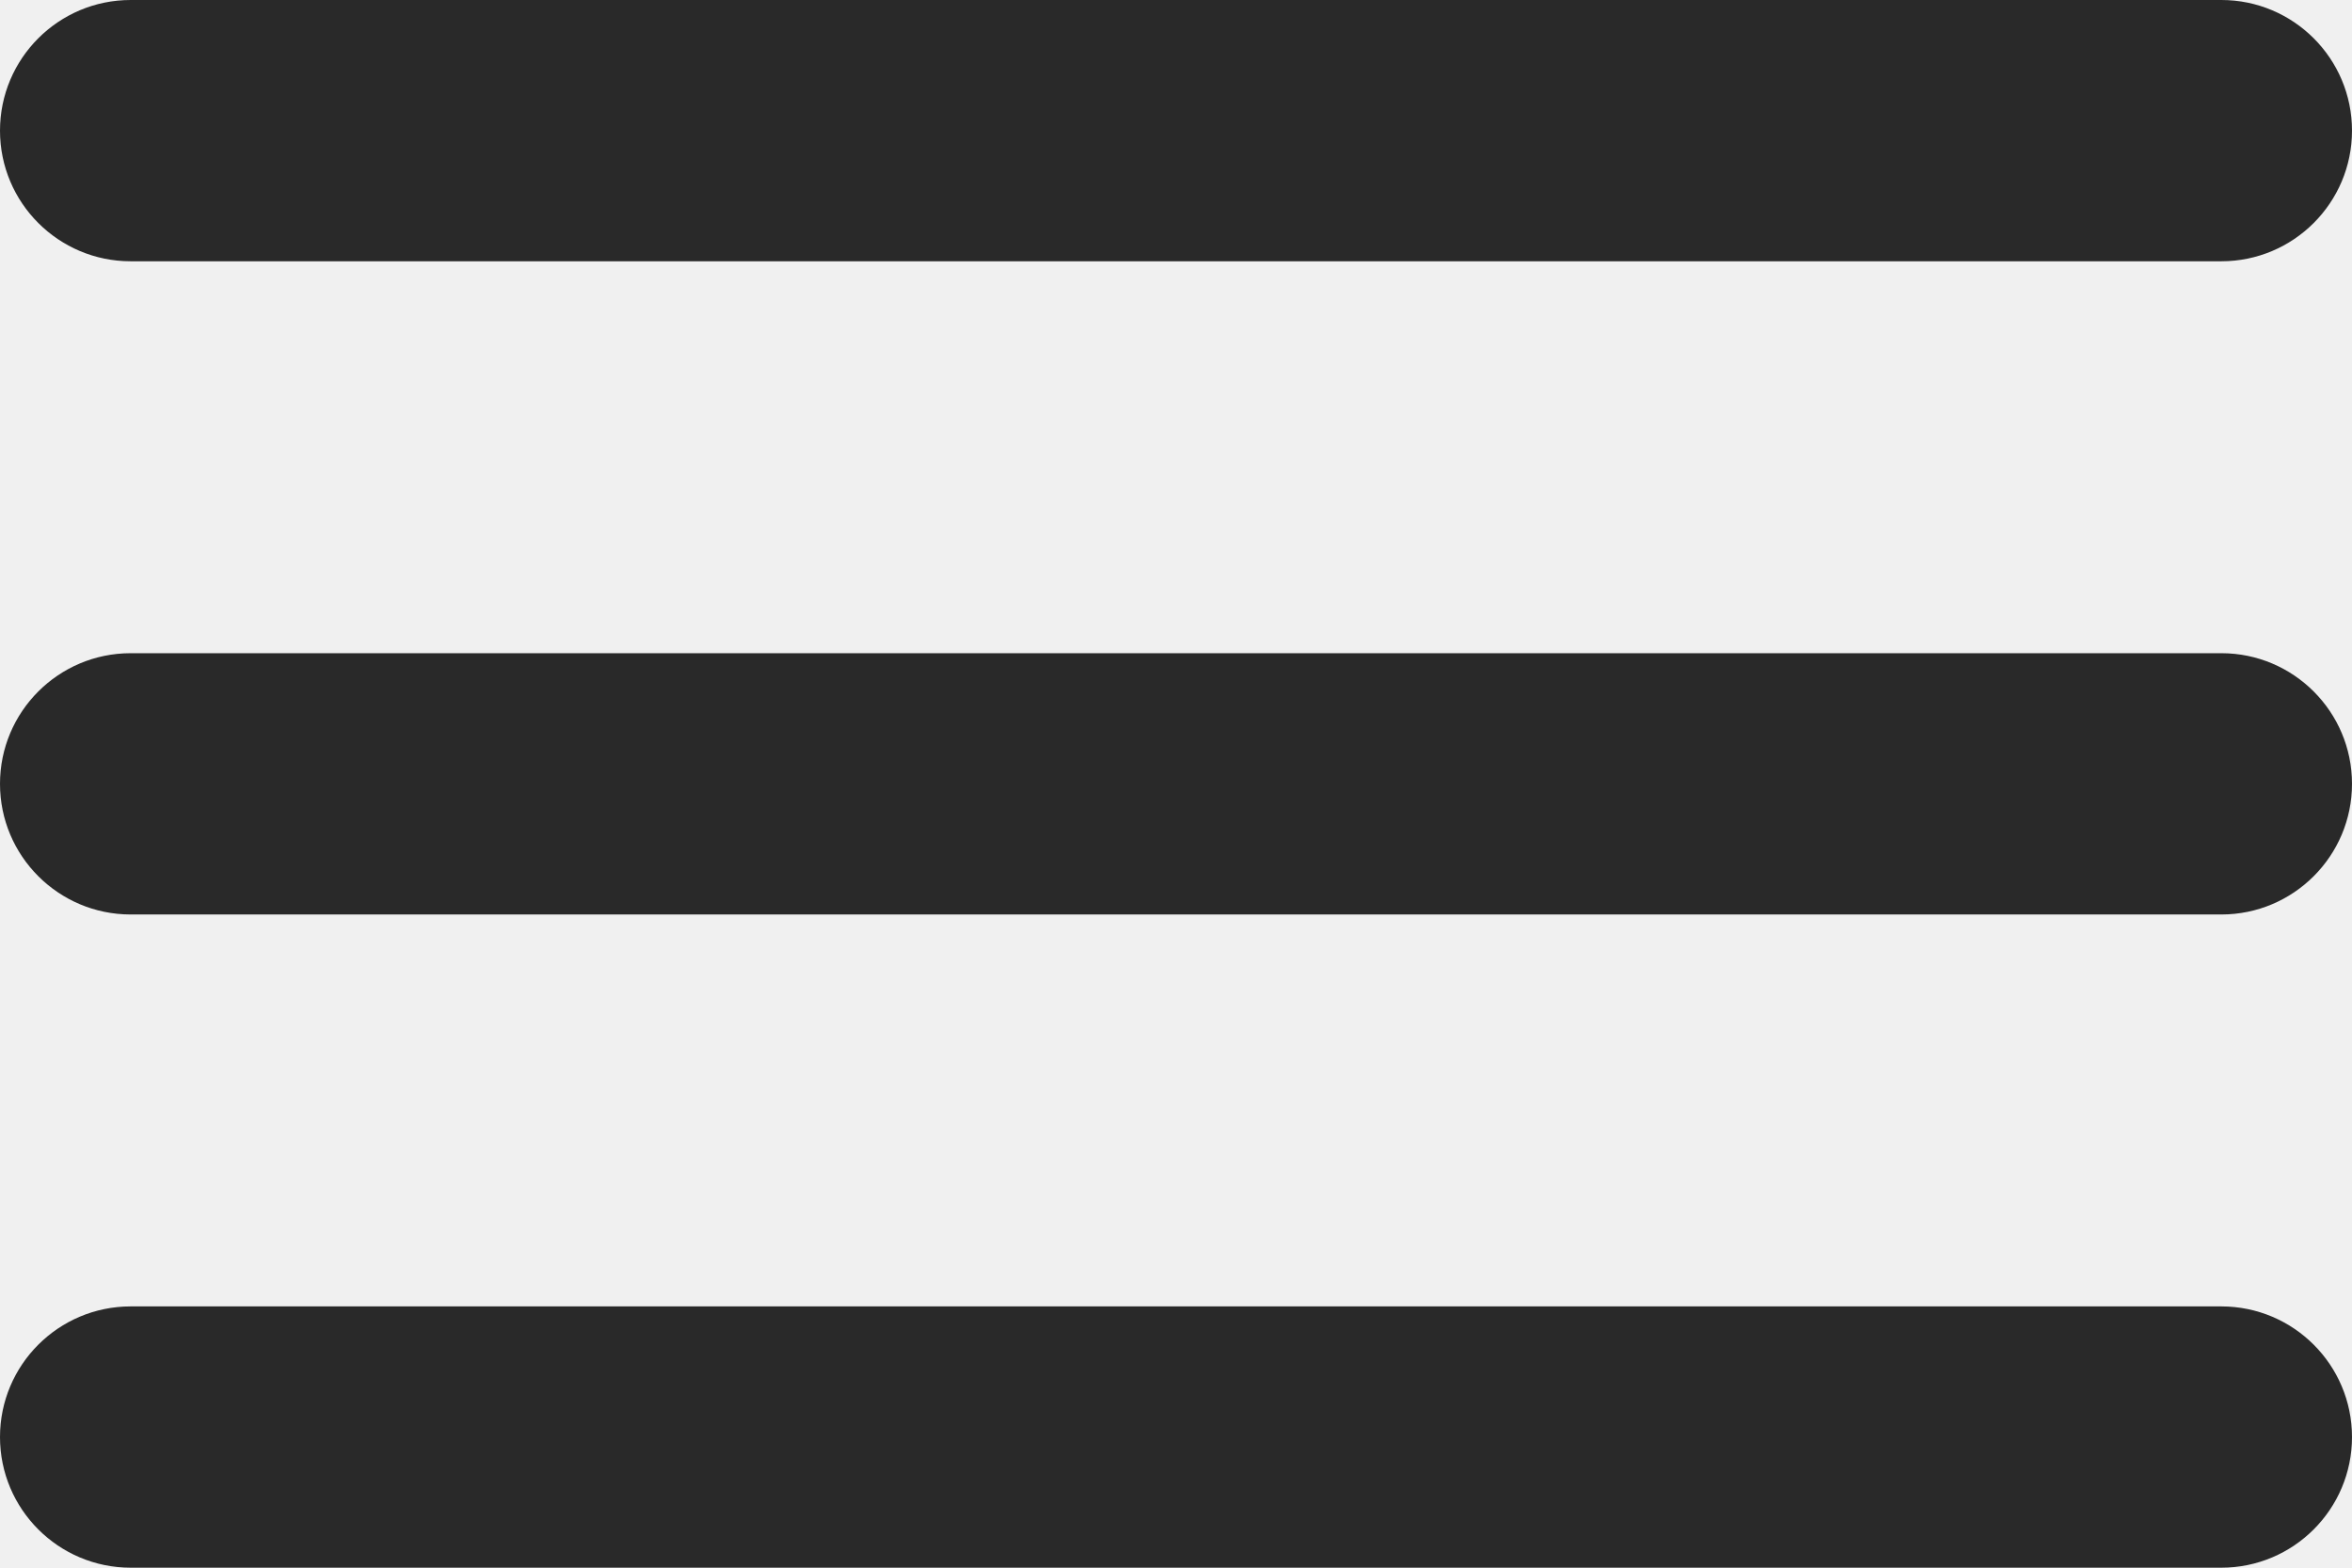
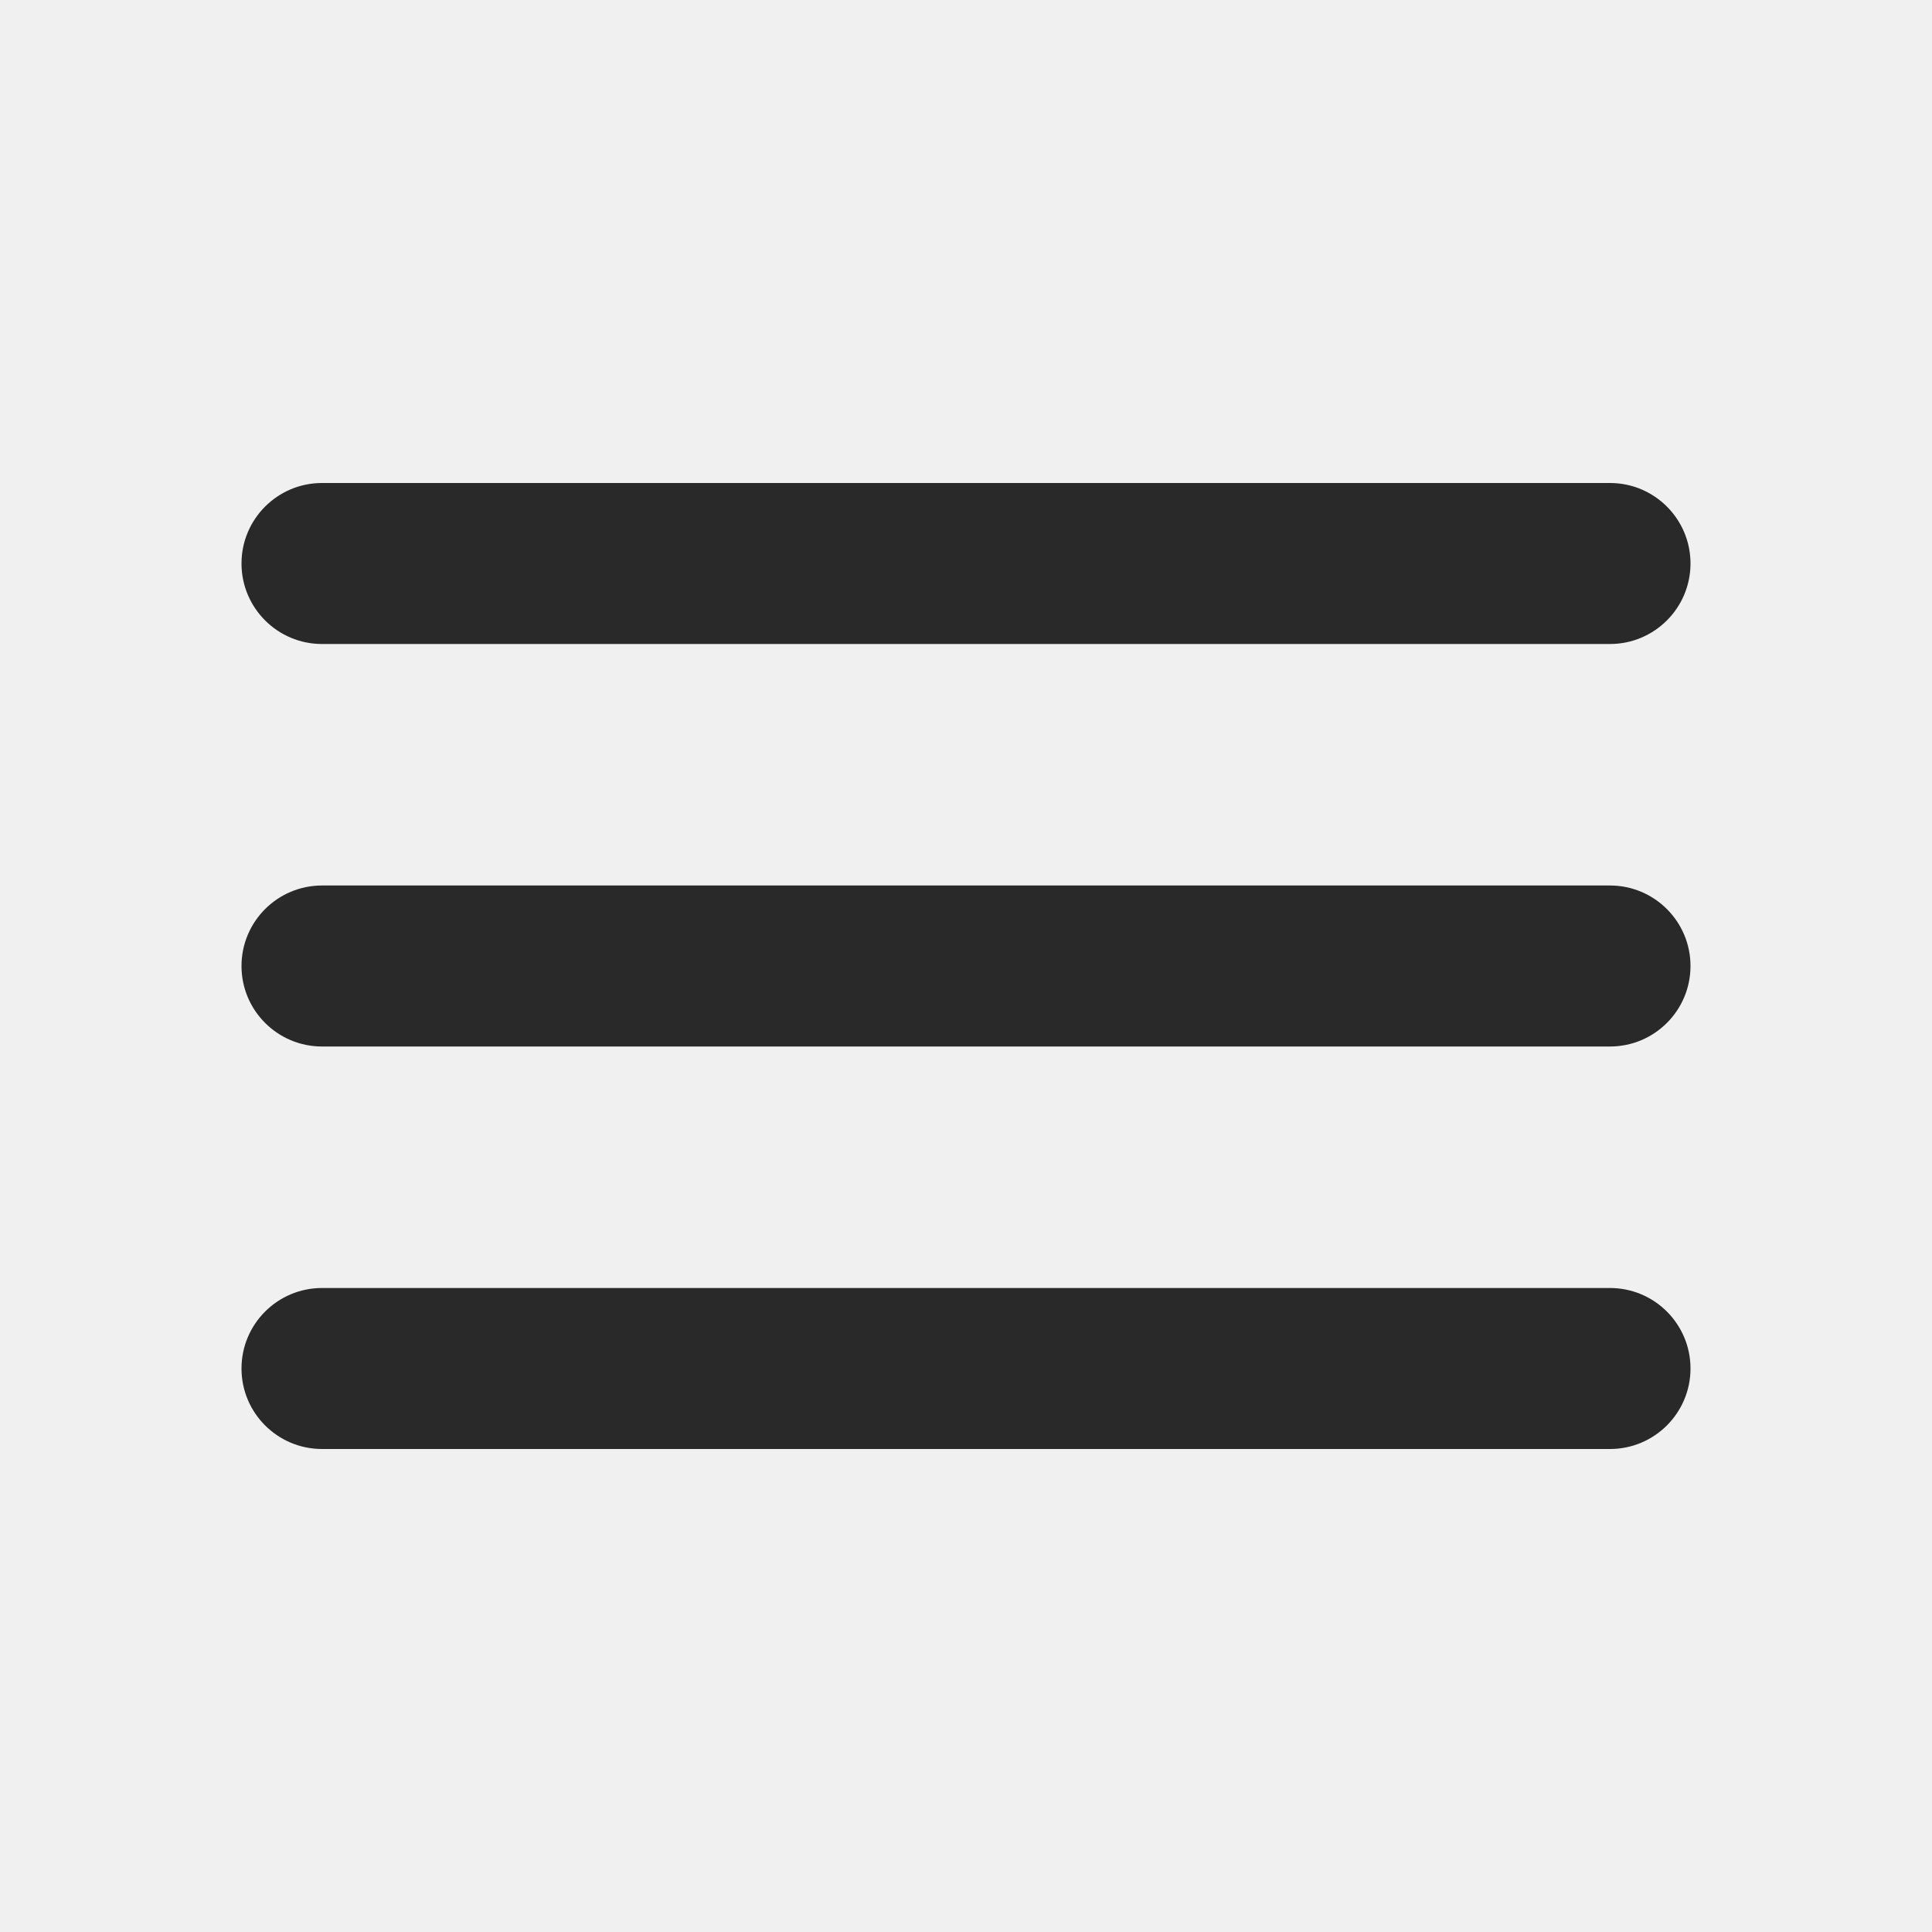
- <svg xmlns="http://www.w3.org/2000/svg" width="18" height="12" viewBox="0 0 18 12" fill="none">
-   <path d="M0 11C0 11.552 0.448 12 1 12H17C17.552 12 18 11.552 18 11C18 10.448 17.552 10 17 10H1C0.448 10 0 10.448 0 11ZM0 6C0 6.552 0.448 7 1 7H17C17.552 7 18 6.552 18 6C18 5.448 17.552 5 17 5H1C0.448 5 0 5.448 0 6ZM1 0C0.448 0 0 0.448 0 1C0 1.552 0.448 2 1 2H17C17.552 2 18 1.552 18 1C18 0.448 17.552 0 17 0H1Z" fill="#292929" />
+ <svg xmlns="http://www.w3.org/2000/svg" width="24" height="24" viewBox="0 0 24 24" fill="none">
+   <g clip-path="url(#clip0_6802_361)">
+     <path d="M3 17C3 17.552 3.448 18 4 18H20C20.552 18 21 17.552 21 17C21 16.448 20.552 16 20 16H4C3.448 16 3 16.448 3 17ZM3 12C3 12.552 3.448 13 4 13H20C20.552 13 21 12.552 21 12C21 11.448 20.552 11 20 11H4C3.448 11 3 11.448 3 12ZM4 6C3.448 6 3 6.448 3 7C3 7.552 3.448 8 4 8H20C20.552 8 21 7.552 21 7C21 6.448 20.552 6 20 6H4Z" fill="#292929" />
+   </g>
+   <defs>
+     <clipPath id="clip0_6802_361">
+       <rect width="24" height="24" fill="white" />
+     </clipPath>
+   </defs>
</svg>
